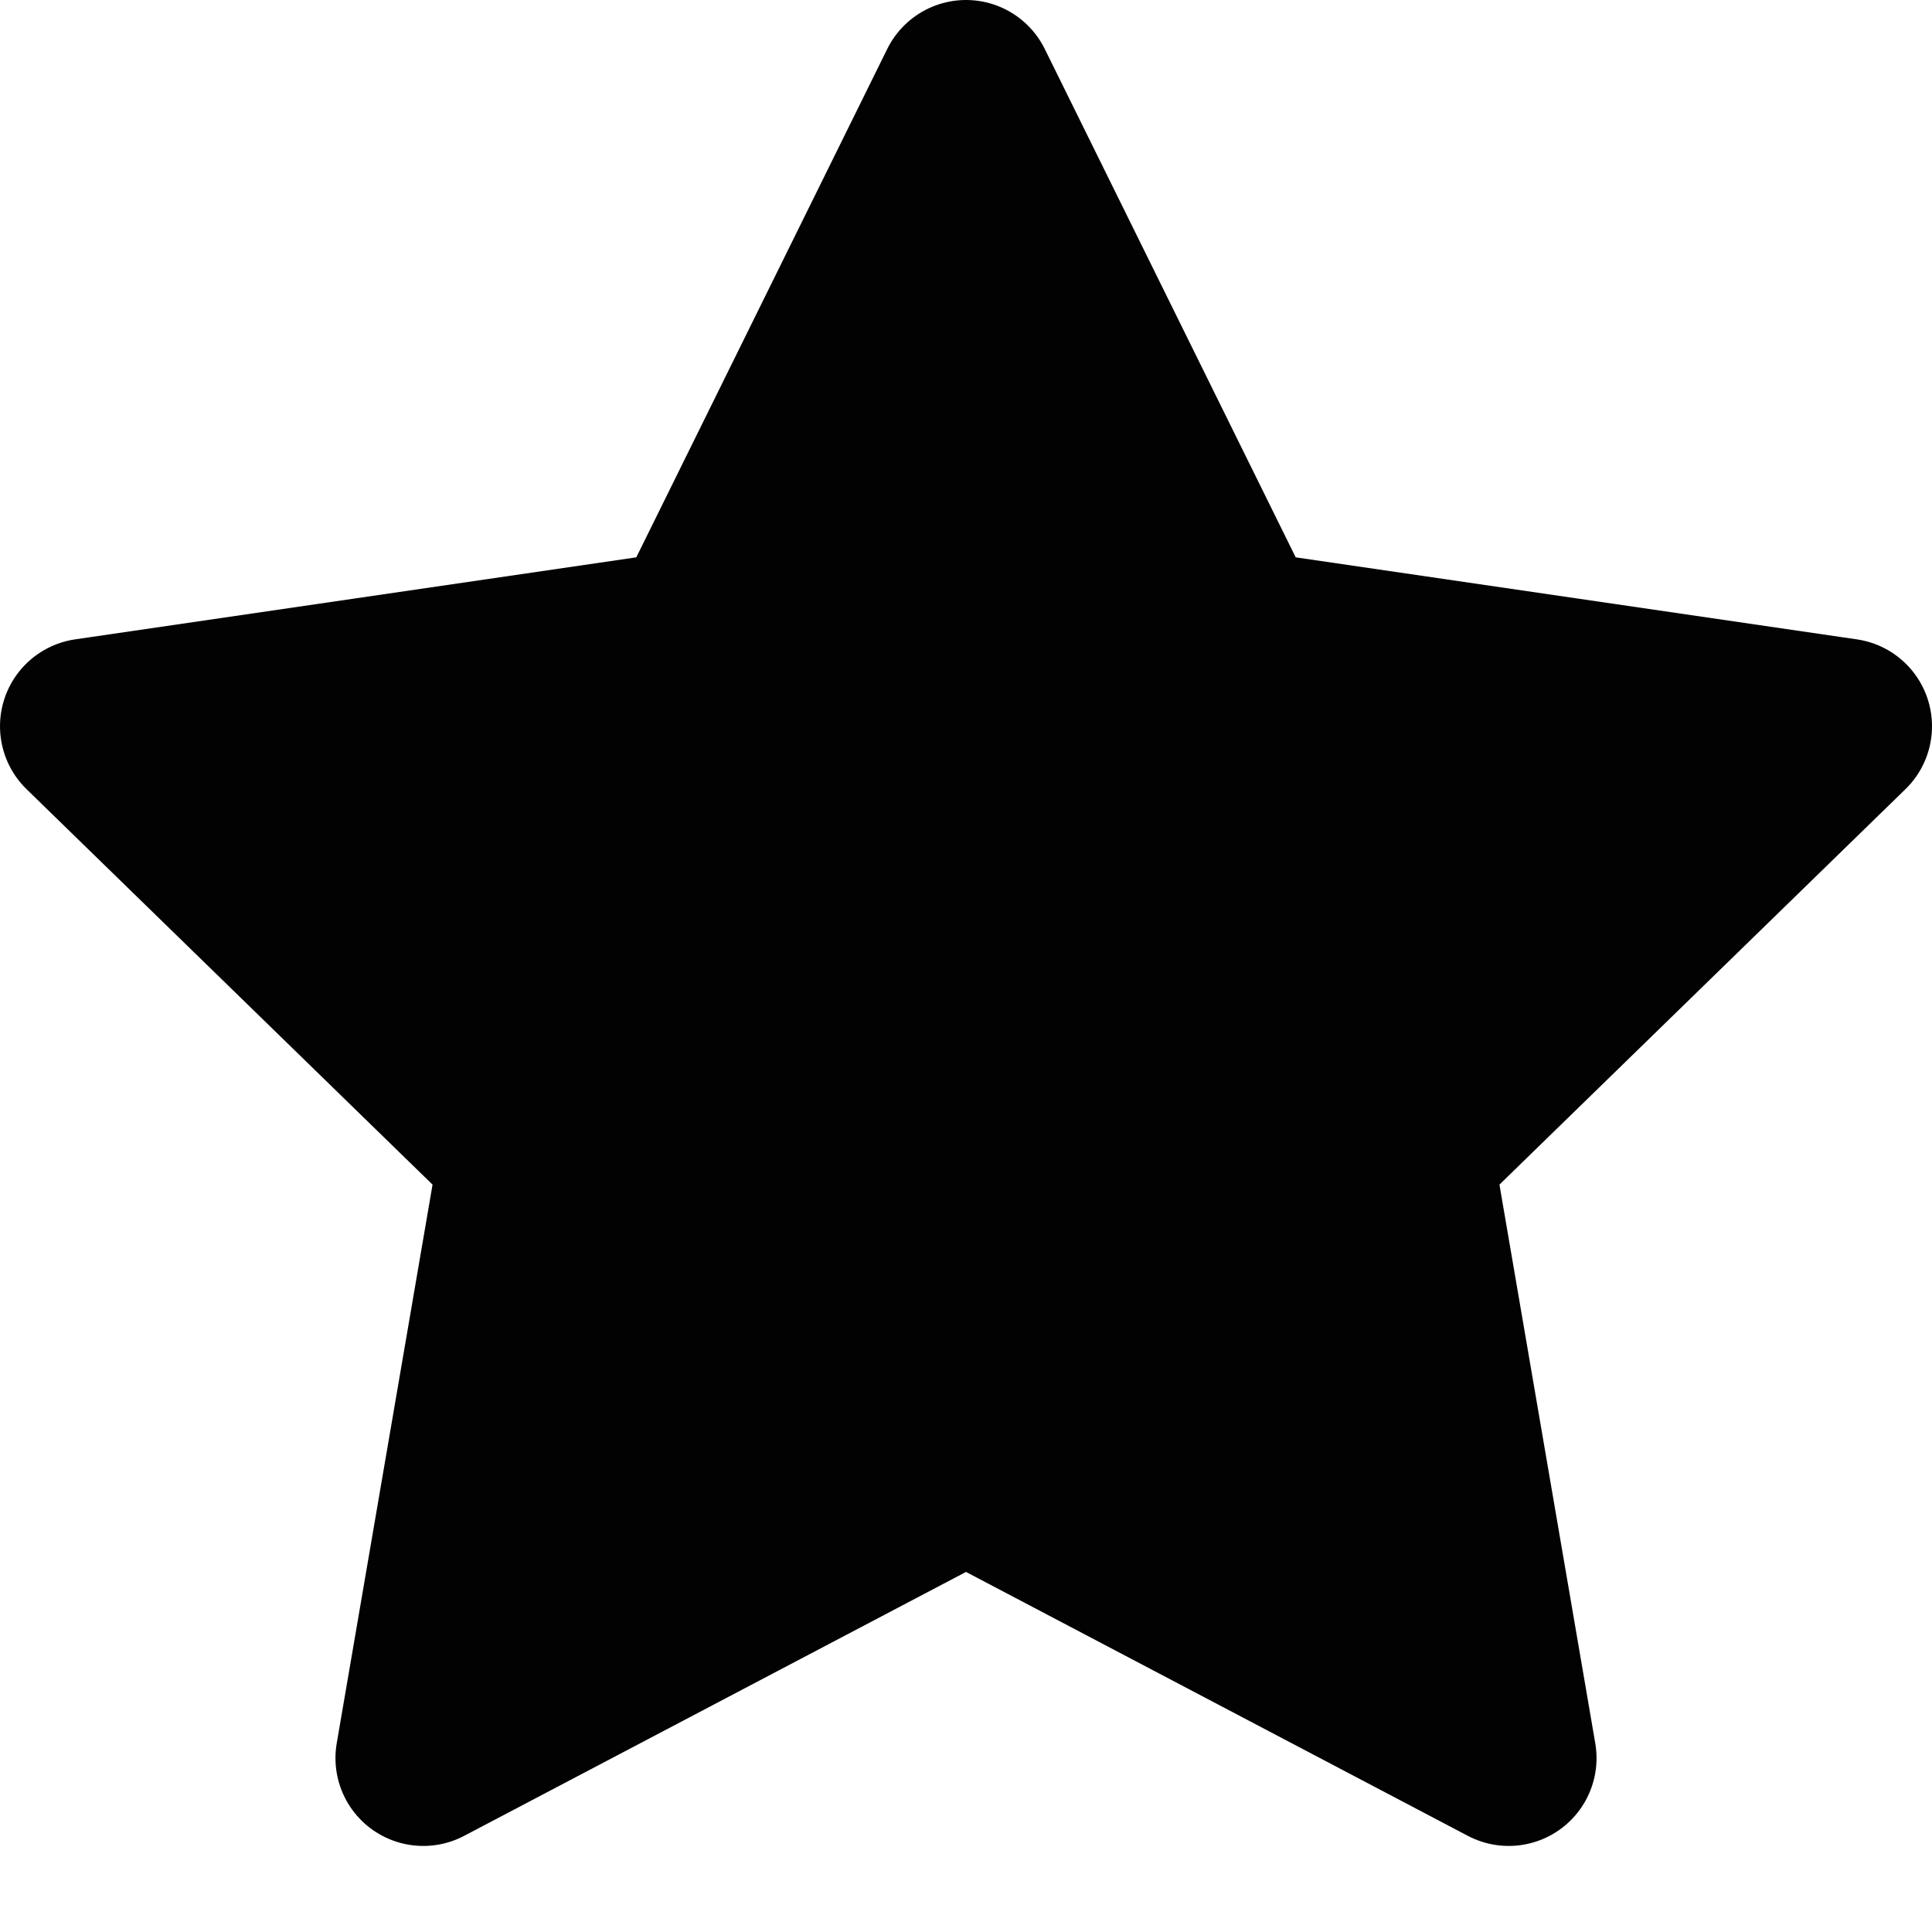
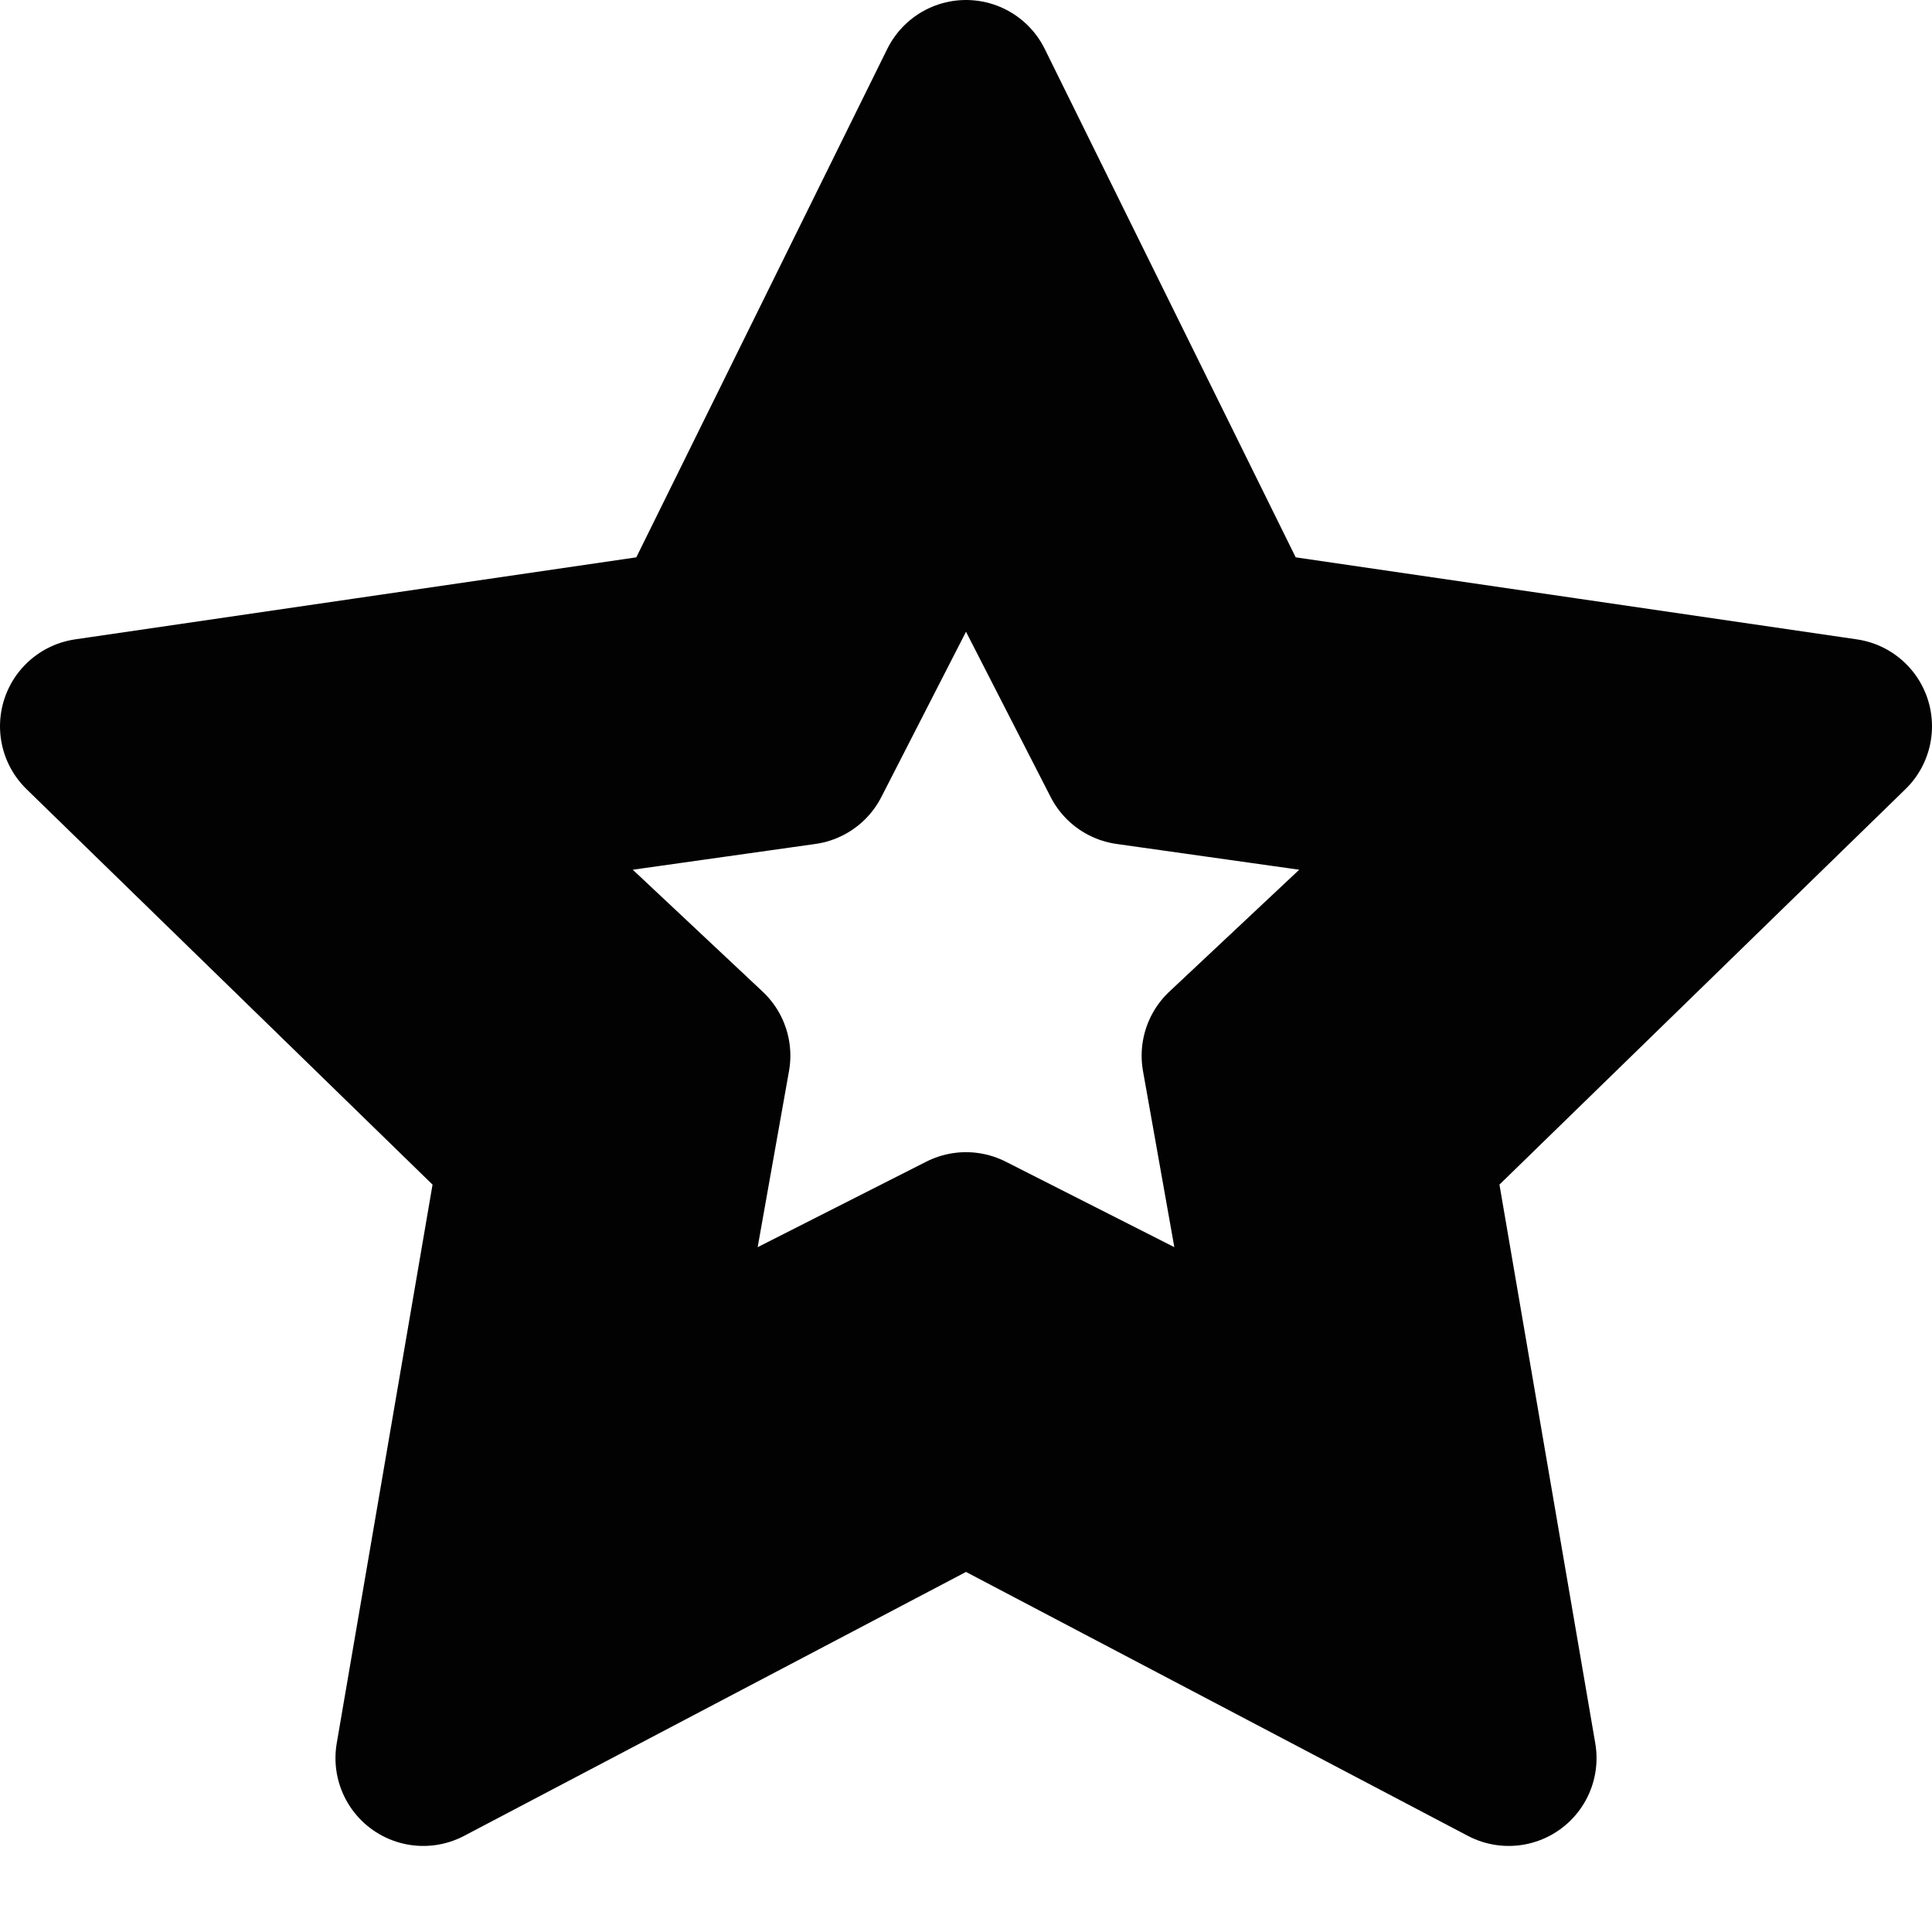
<svg xmlns="http://www.w3.org/2000/svg" width="22" height="22" viewBox="0 0 22 22" fill="none">
  <path d="M11 1L14.09 7.26L21 8.27L16 13.14L17.18 20.02L11 16.77L4.82 20.02L6 13.14L1 8.27L7.91 7.26L11 1Z" stroke="#020202" stroke-width="2" stroke-linecap="round" stroke-linejoin="round" />
  <path d="M11 3L13.472 7.937L19 8.733L15 12.574L15.944 18L11 15.437L6.056 18L7 12.574L3 8.733L8.528 7.937L11 3Z" stroke="#020202" stroke-width="2" stroke-linecap="round" stroke-linejoin="round" />
  <path d="M11 5L12.854 8.62L17 9.205L14 12.021L14.708 16L11 14.12L7.292 16L8 12.021L5 9.205L9.146 8.62L11 5Z" stroke="#020202" stroke-width="2" stroke-linecap="round" stroke-linejoin="round" />
-   <circle cx="11" cy="11" r="4" fill="#020202" />
+   <circle cx="11" cy="11" r="4" fill="none" />
</svg>
